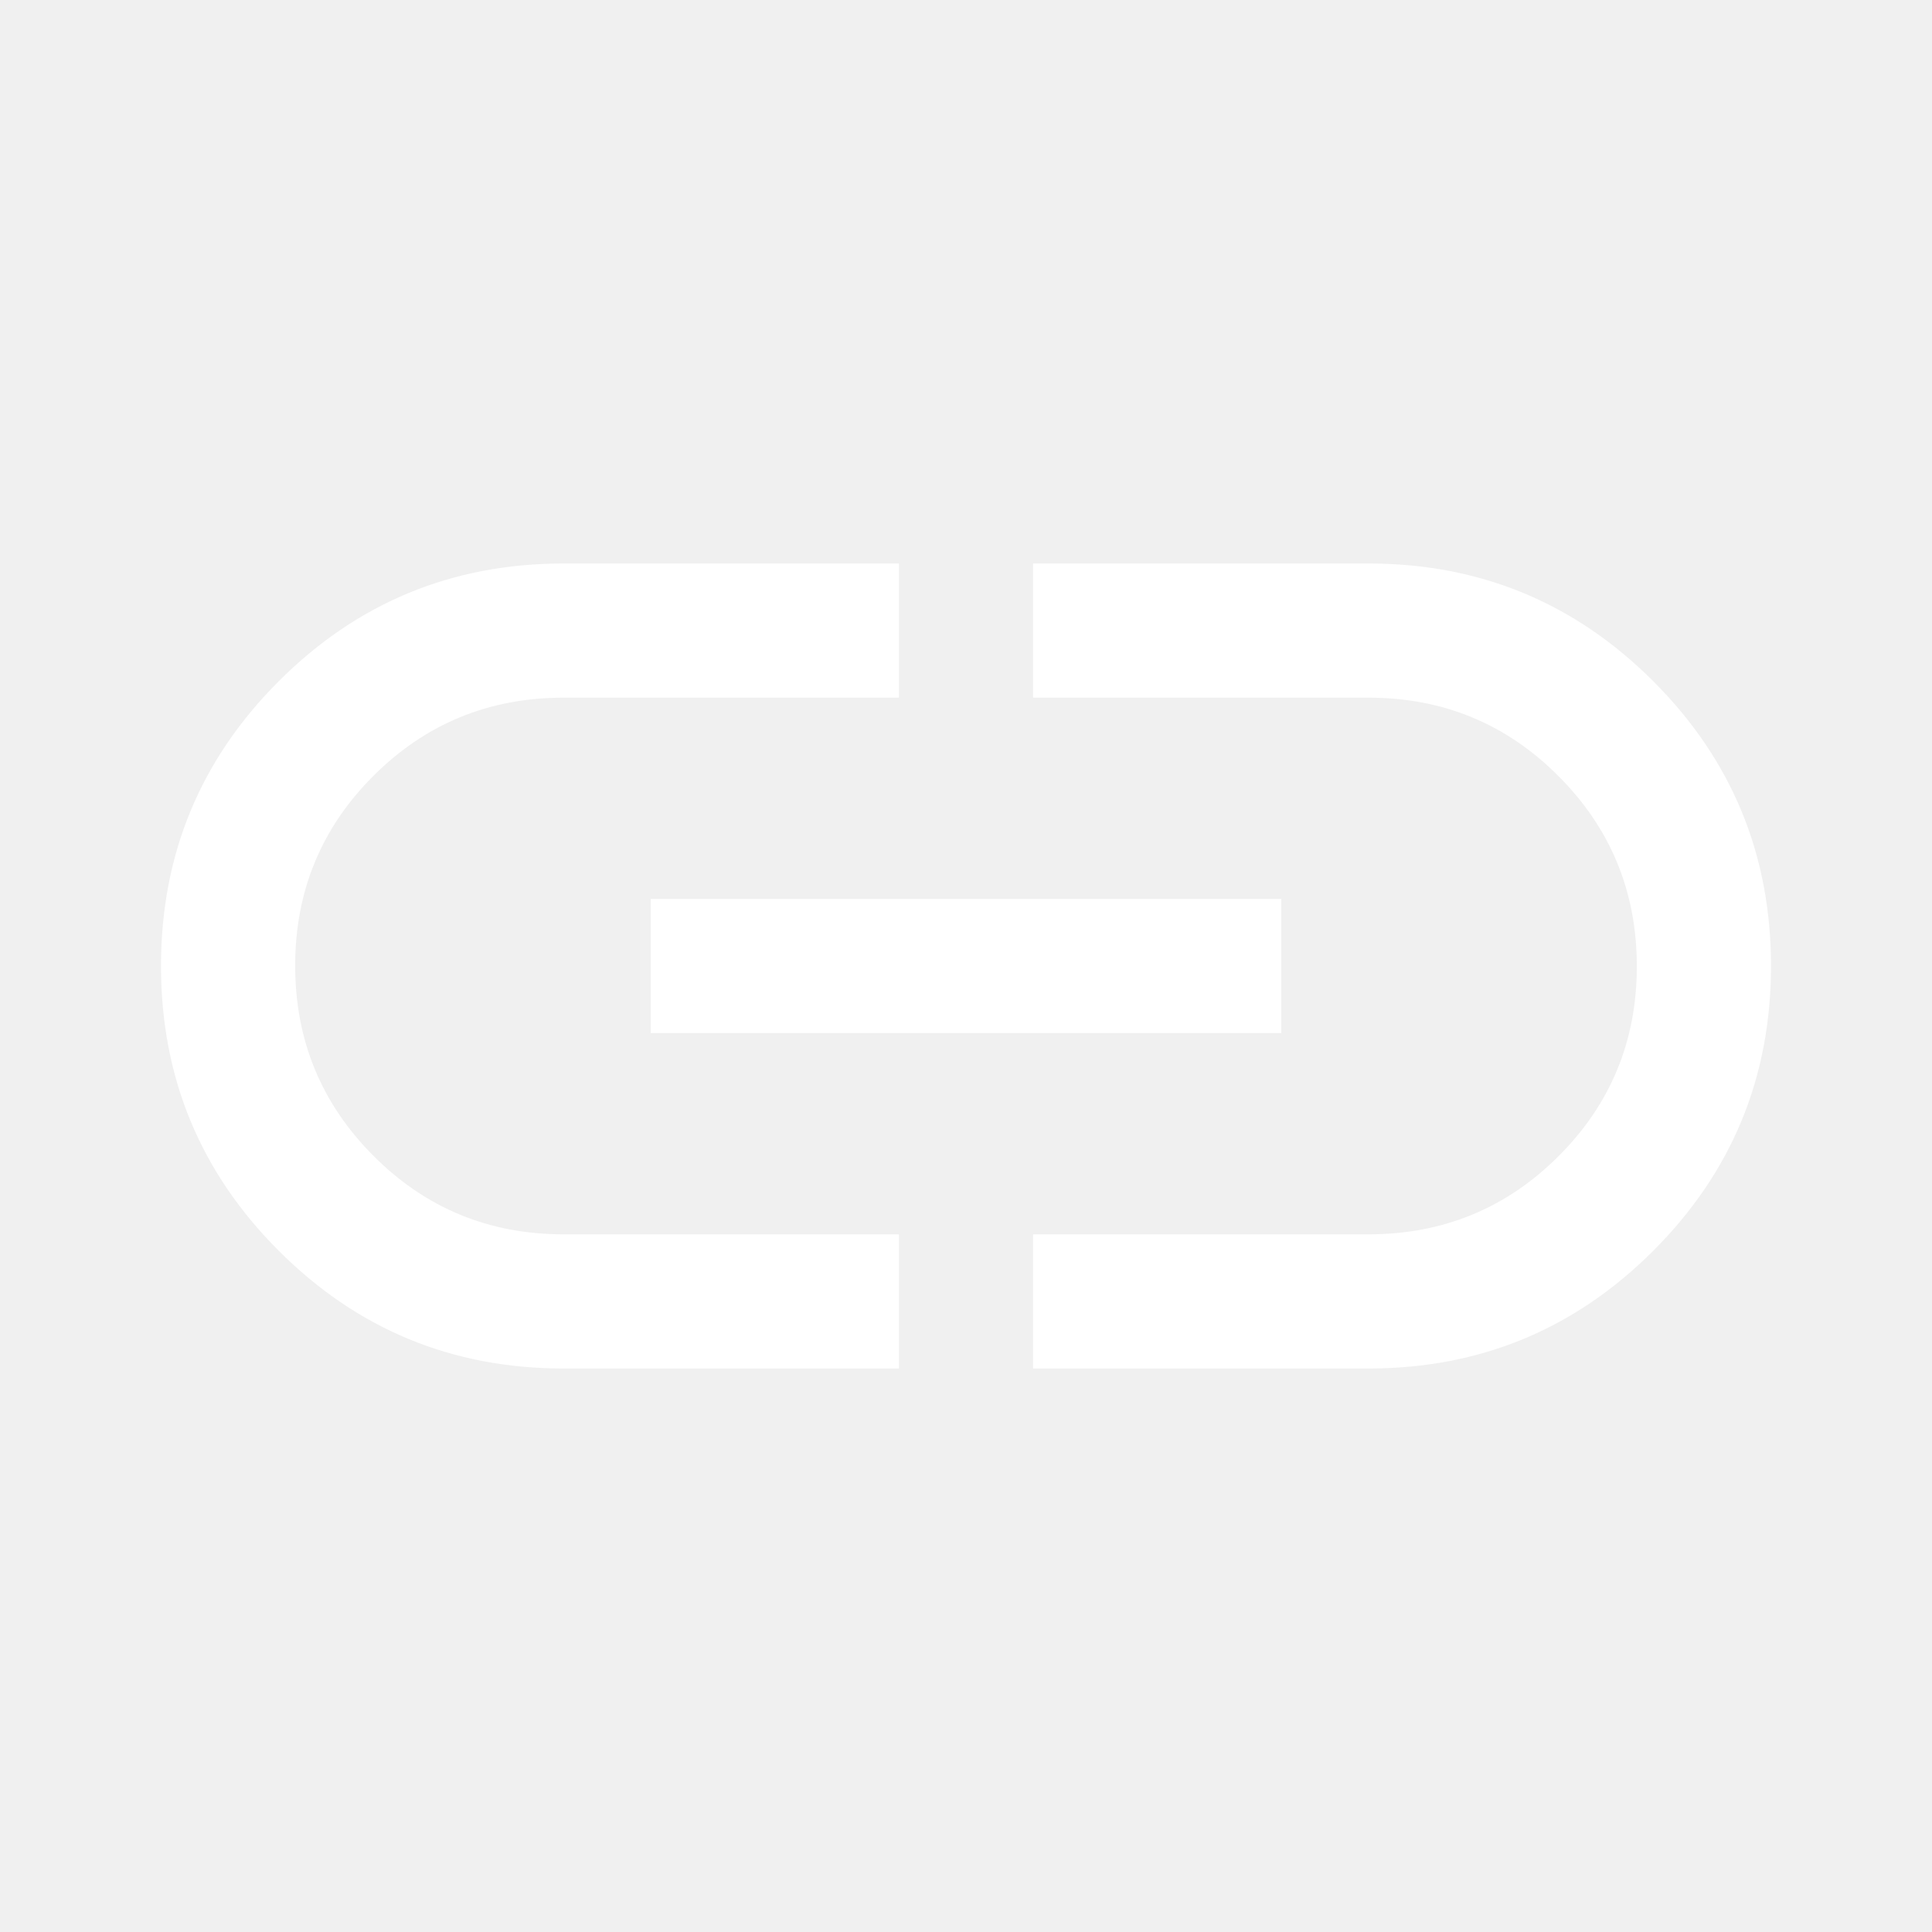
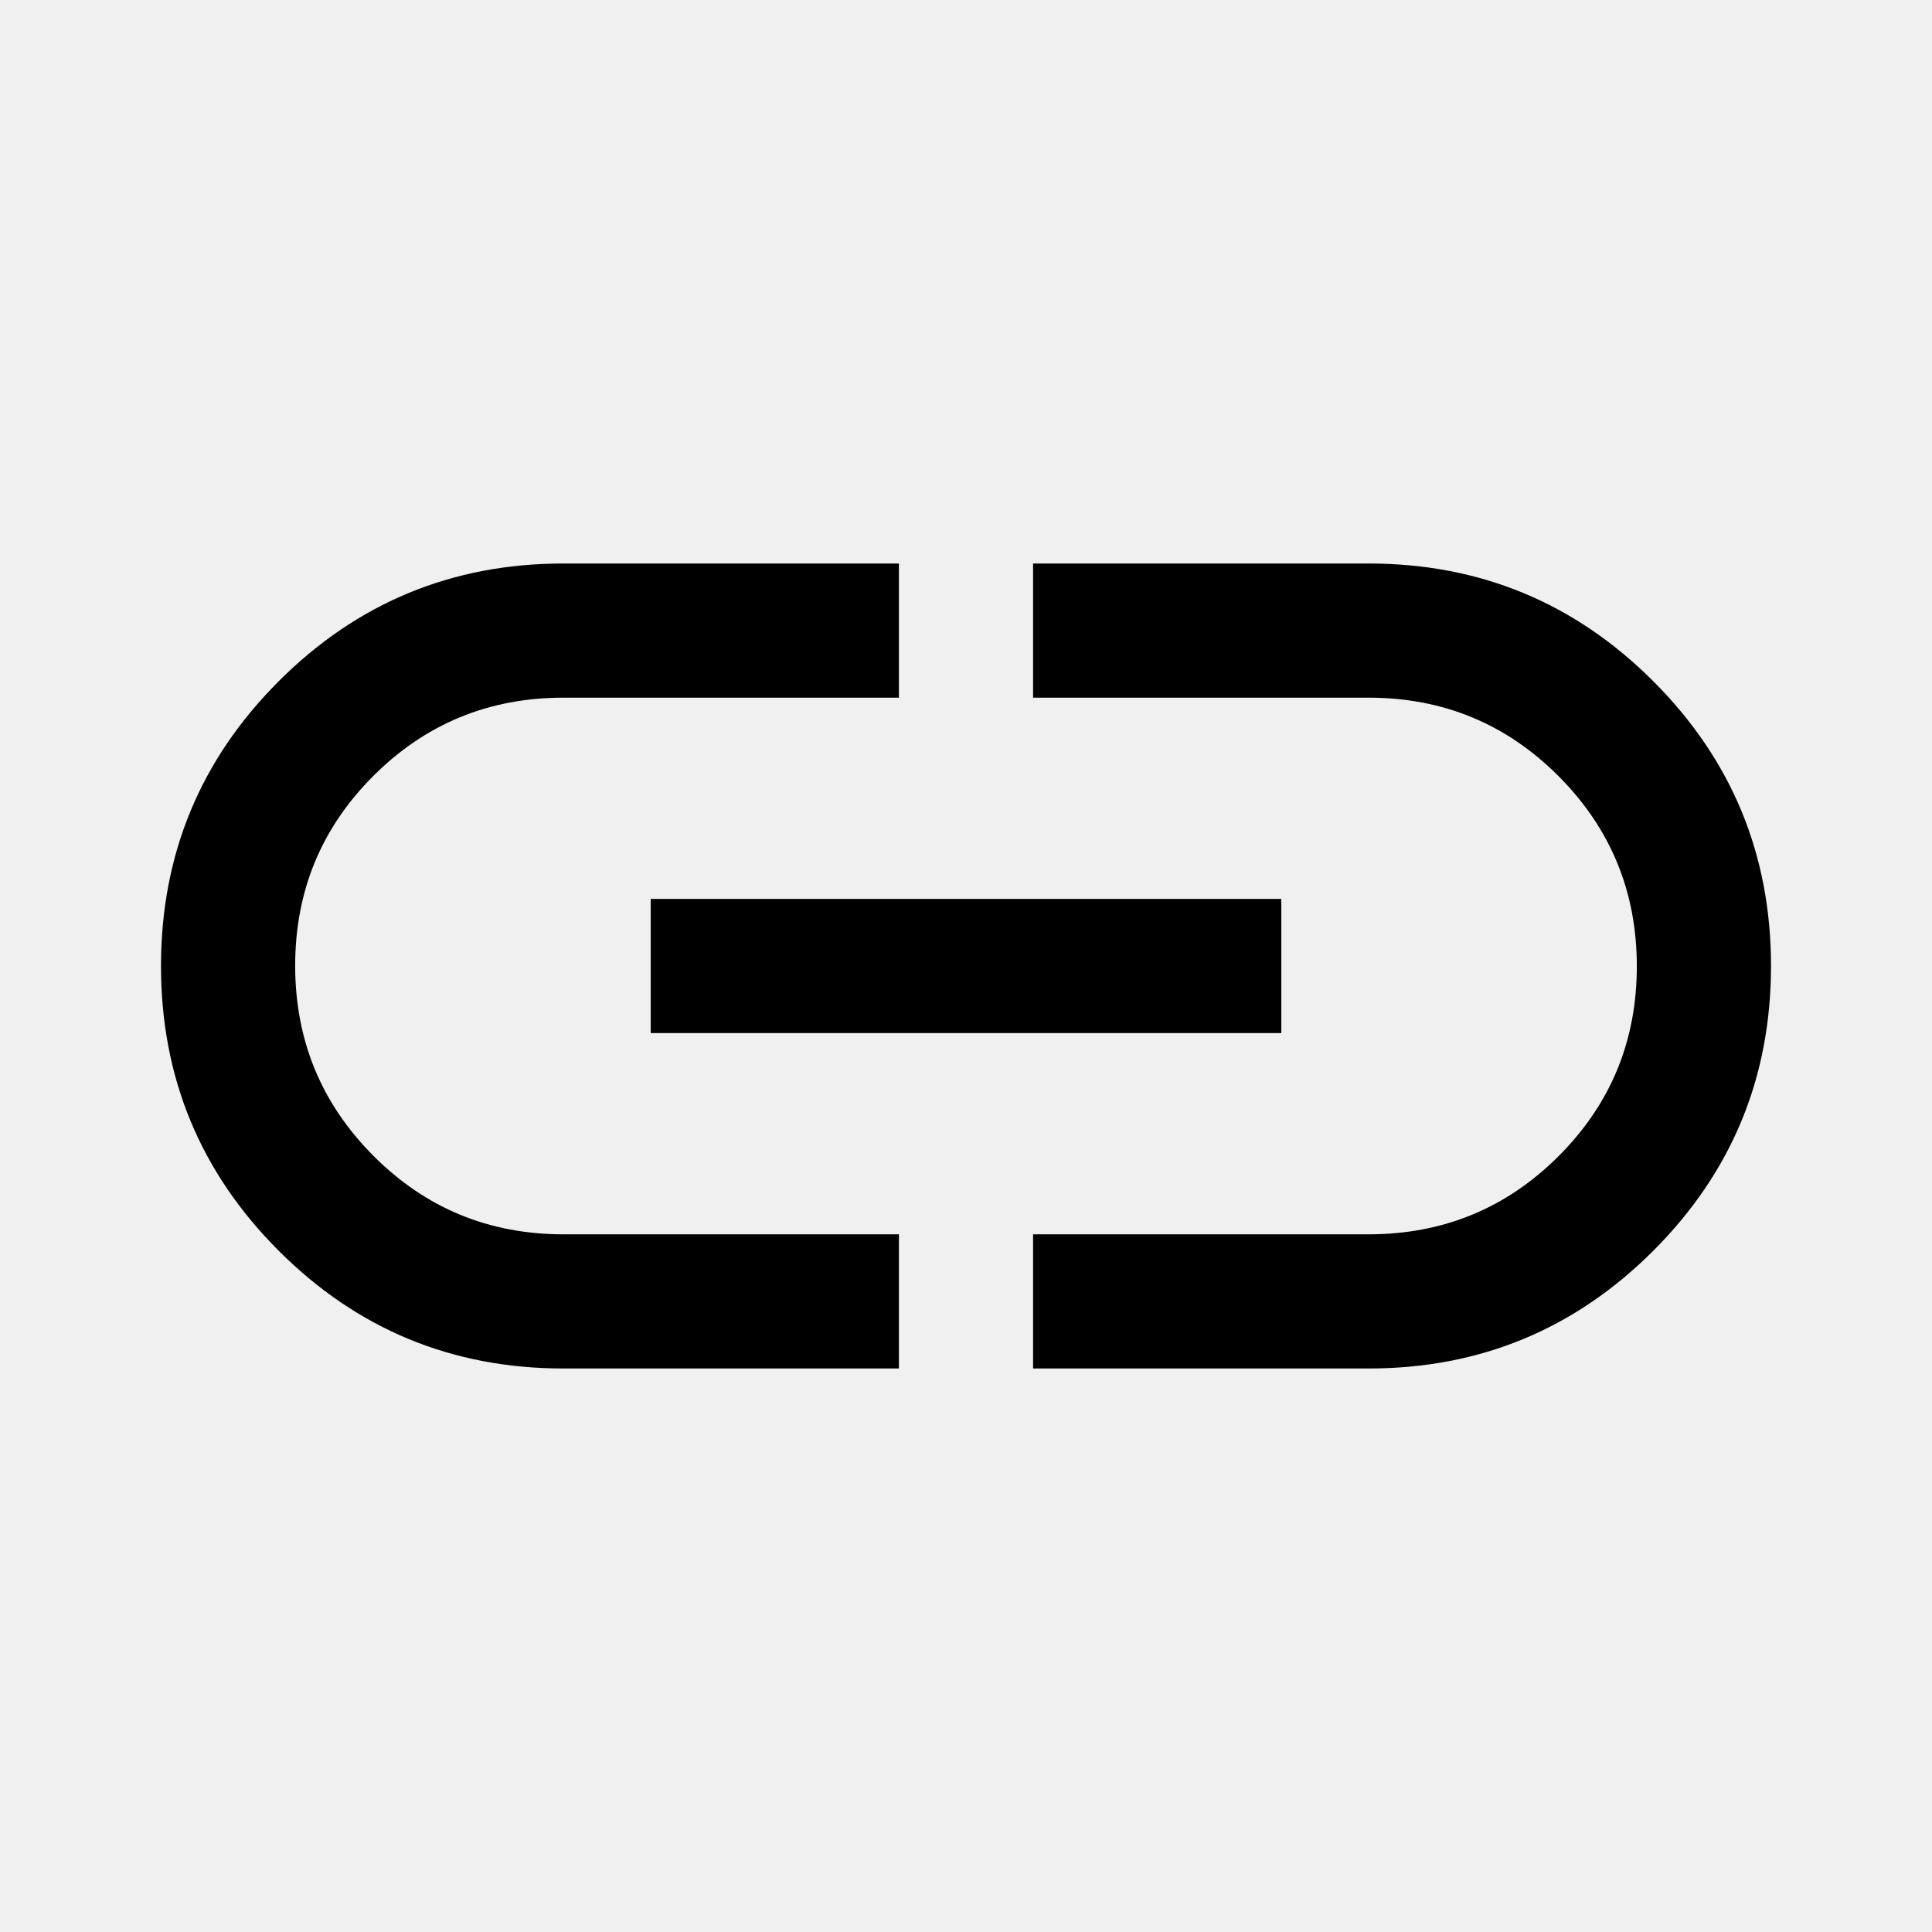
- <svg xmlns="http://www.w3.org/2000/svg" height="40px" viewBox="0 -960 960 960" width="40px" fill="#fff">
-   <path d="M446.67-280H280q-83 0-141.5-58.5T80-480q0-83 58.5-141.5T280-680h166.67v66.67H280q-55.56 0-94.44 38.84-38.89 38.84-38.89 94.33 0 55.49 38.89 94.49 38.88 39 94.44 39h166.67V-280ZM323.33-446.67v-66.66h313.34v66.66H323.33Zm190 166.67v-66.67H680q55.56 0 94.44-38.84 38.89-38.84 38.89-94.33 0-55.49-38.89-94.49-38.88-39-94.44-39H513.33V-680H680q83 0 141.5 58.5T880-480q0 83-58.5 141.5T680-280H513.33Z" />
+ <svg xmlns="http://www.w3.org/2000/svg" height="40px" viewBox="0 -960 960 960" width="40px" fill="#fff" version="1.1" id="svg1">
+   <defs id="defs1" />
+   <path d="M446.67-280H280q-83 0-141.5-58.5T80-480q0-83 58.5-141.5T280-680h166.67v66.67H280q-55.56 0-94.44 38.84-38.89 38.84-38.89 94.33 0 55.49 38.89 94.49 38.88 39 94.44 39h166.67V-280ZM323.33-446.67v-66.66h313.34v66.66H323.33Zm190 166.67v-66.67H680q55.56 0 94.44-38.84 38.89-38.84 38.89-94.33 0-55.49-38.89-94.49-38.88-39-94.44-39H513.33V-680H680q83 0 141.5 58.5T880-480q0 83-58.5 141.5T680-280H513.33Z" id="path1" style="fill:#000000" />
</svg>
